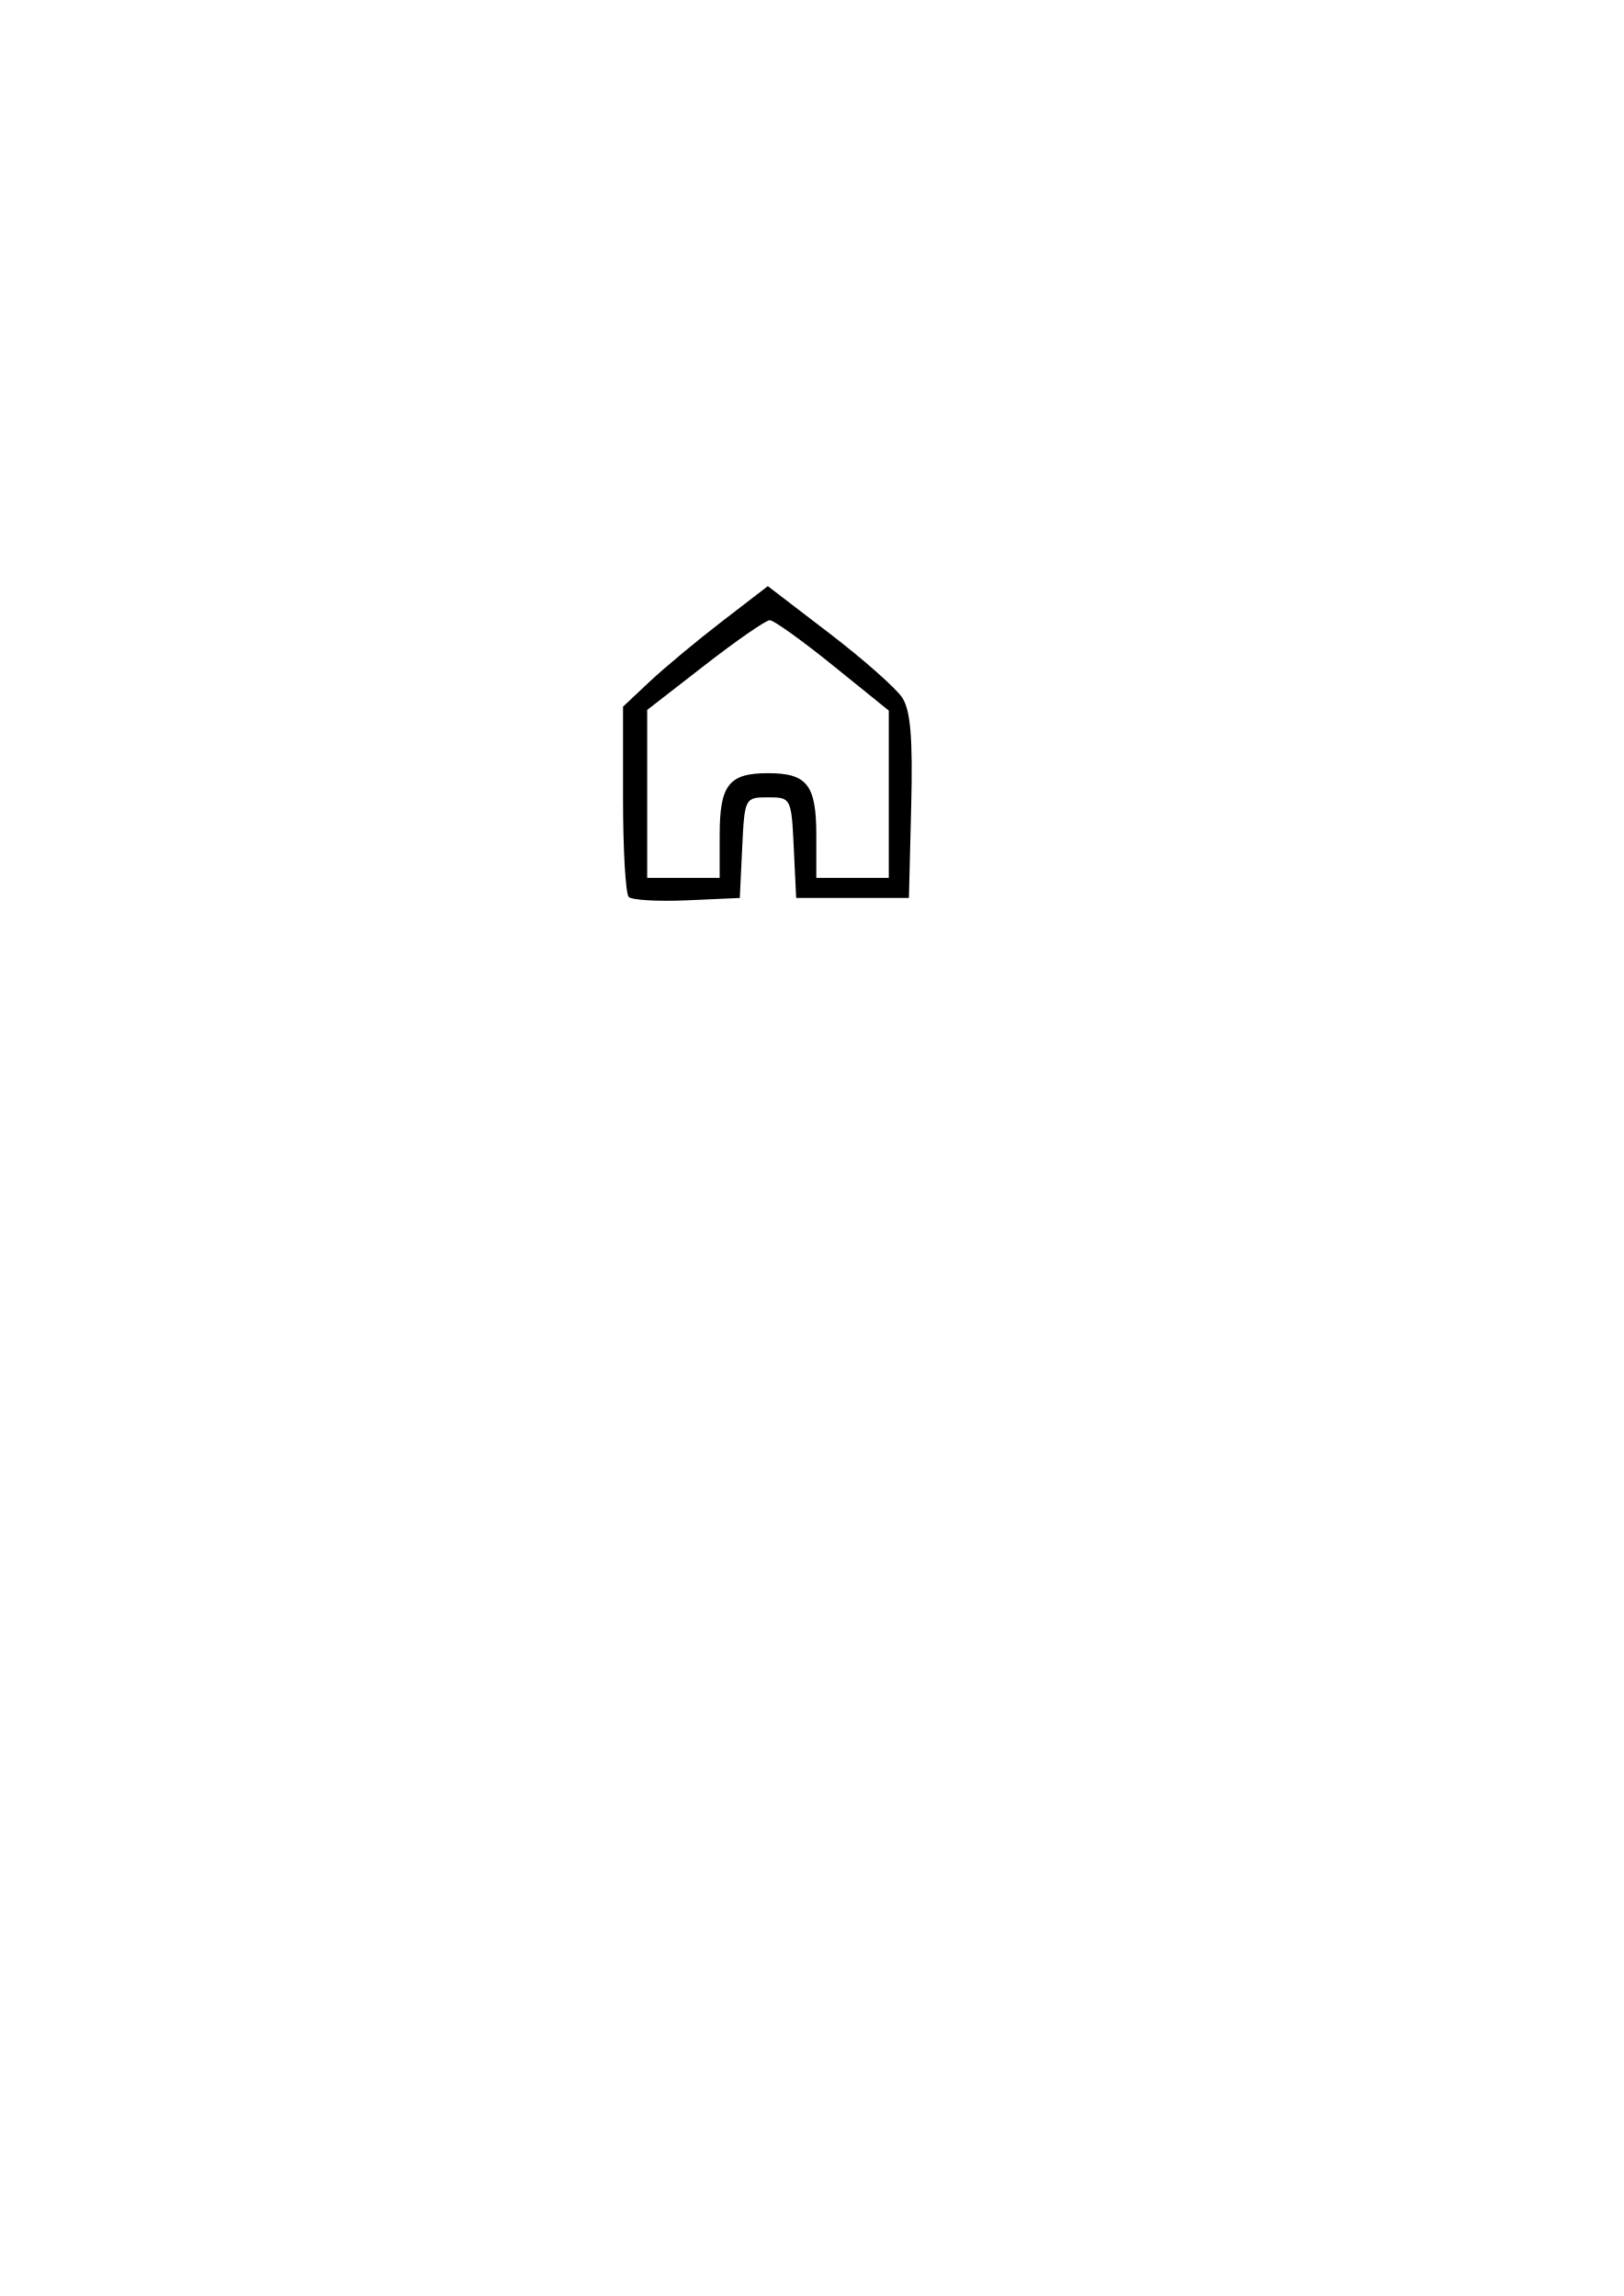
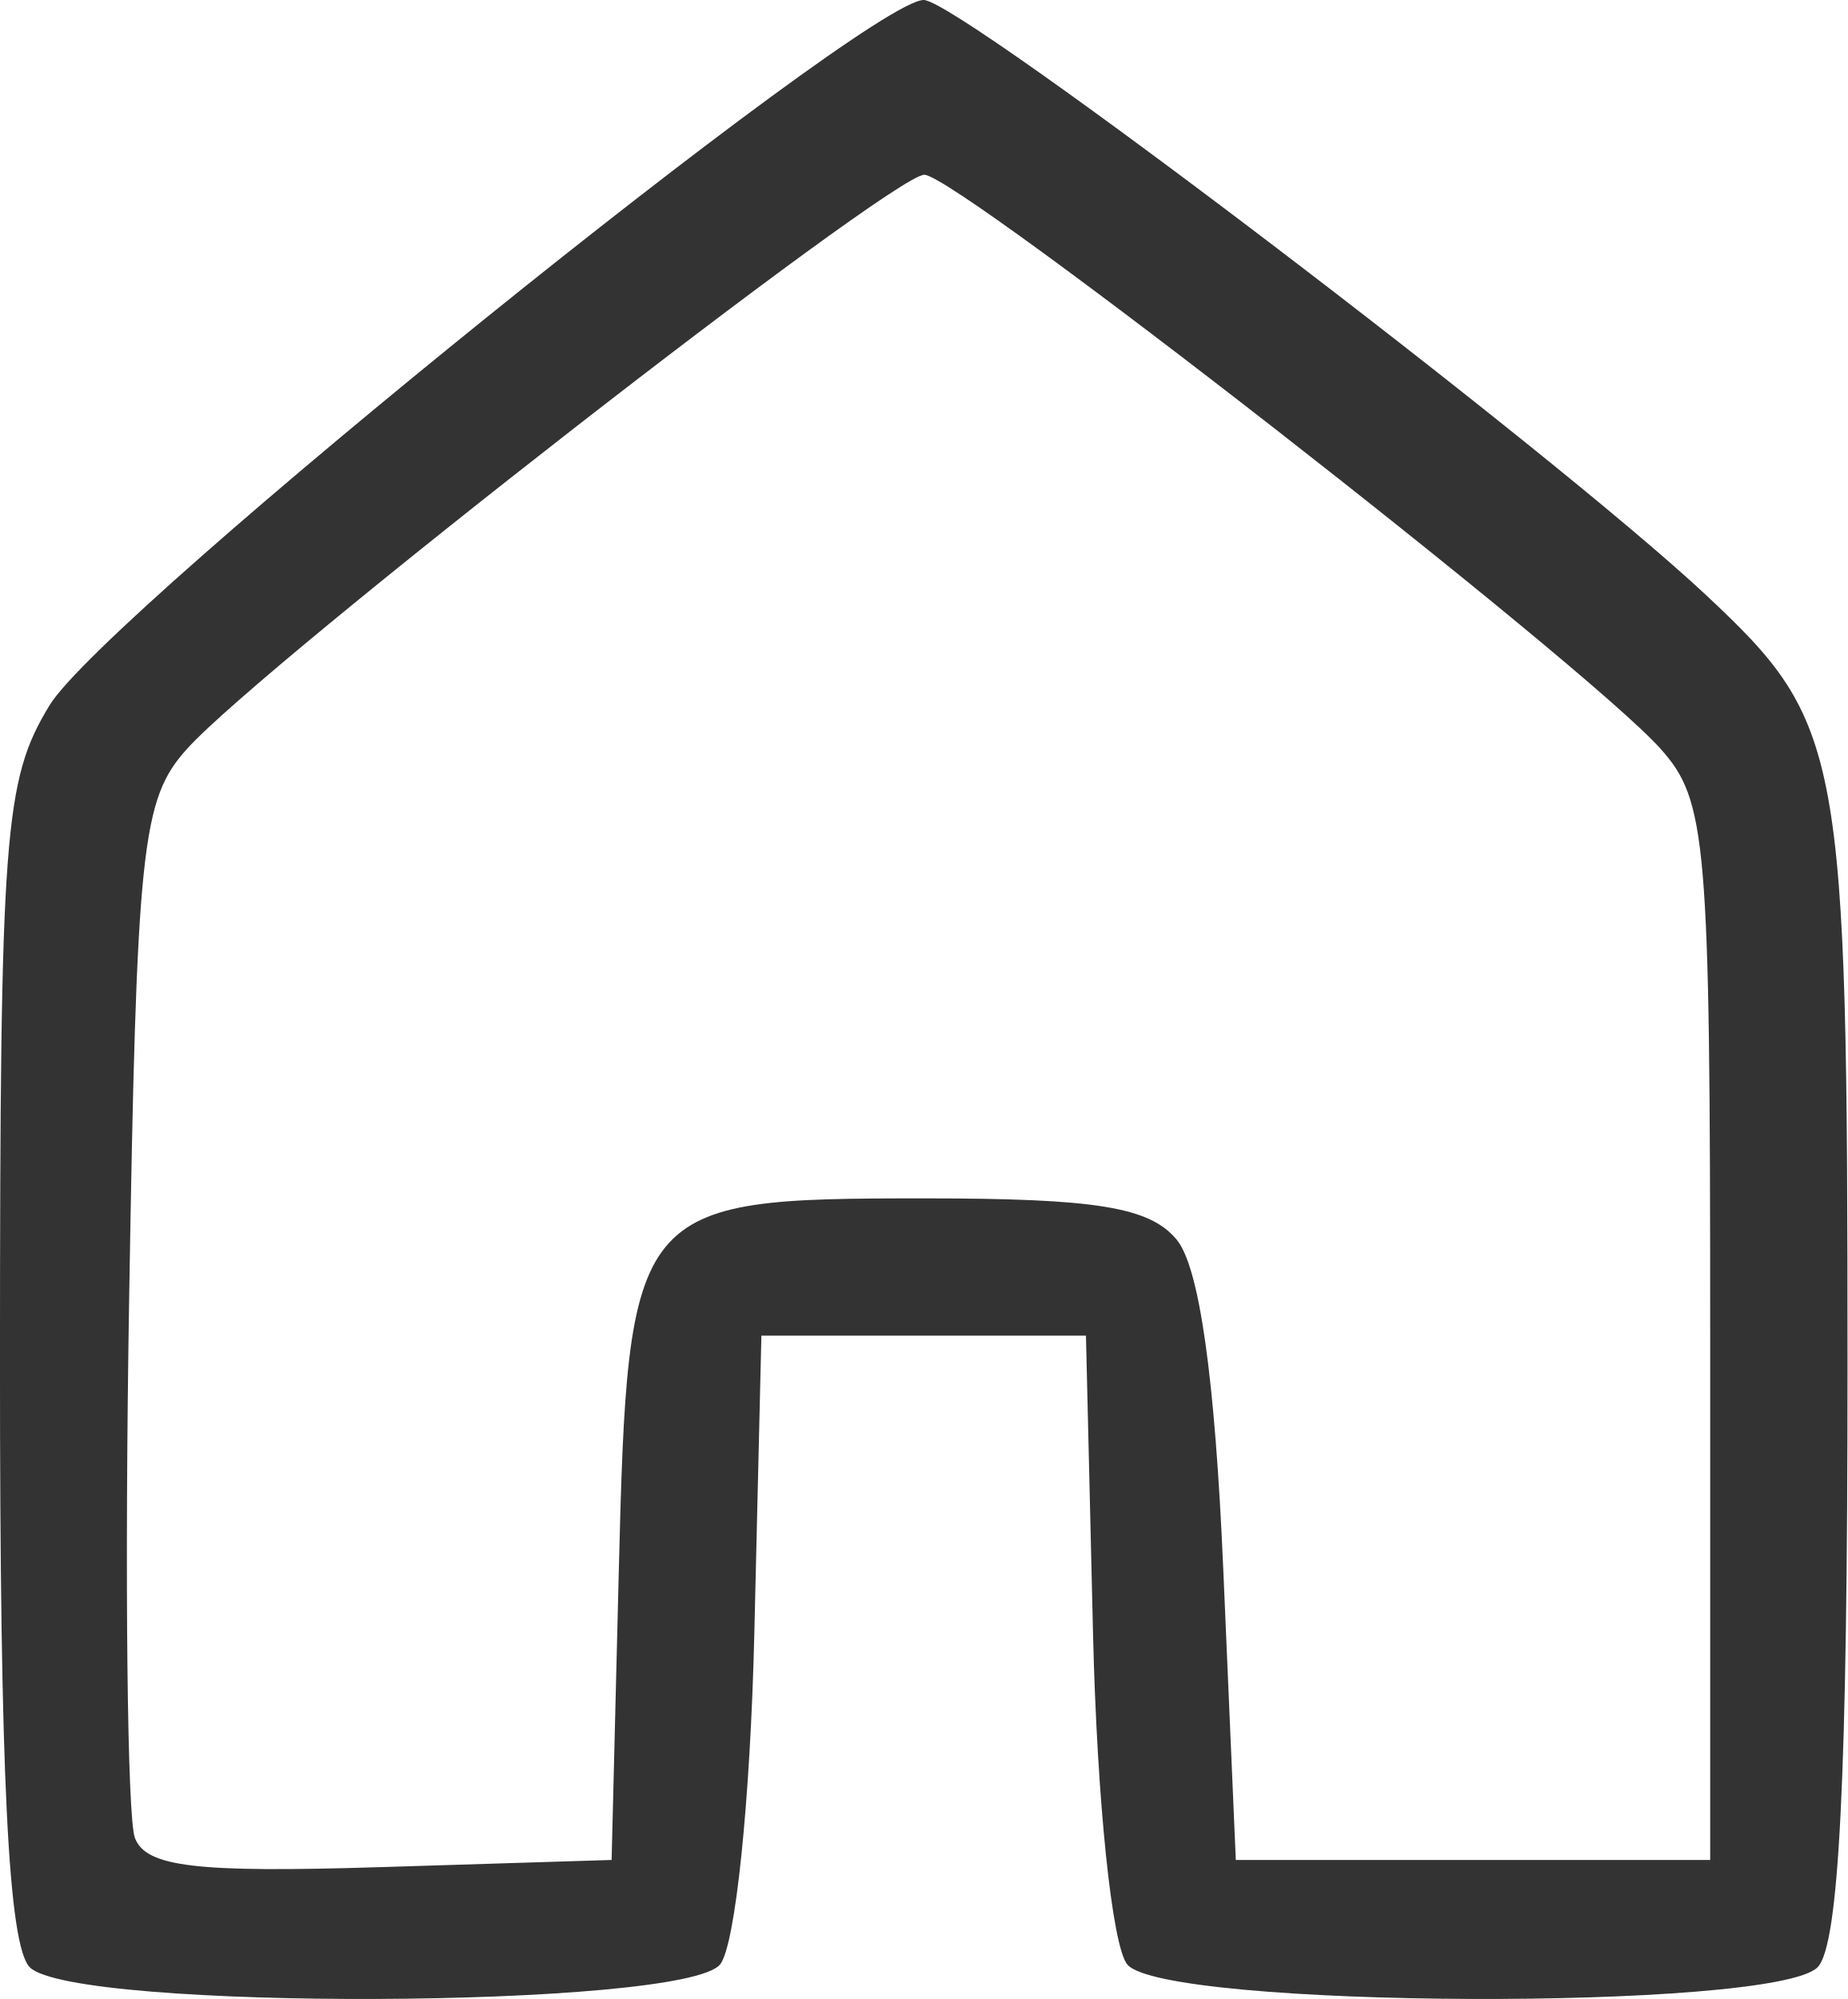
- <svg xmlns="http://www.w3.org/2000/svg" width="210mm" height="297mm" viewBox="0 0 210 297" version="1.1" id="svg5" xml:space="preserve">
+ <svg xmlns="http://www.w3.org/2000/svg" width="74.783mm" height="80.92mm" viewBox="0 0 74.783 80.92" version="1.1" id="svg5" xml:space="preserve">
  <defs id="defs2" />
-   <g id="layer1">
-     <path style="fill:#000000;stroke-width:1.042" d="m 81.316,116.028 c -0.405,-0.405 -0.737,-6.111 -0.737,-12.679 V 91.408 l 3.456,-3.248 c 1.901,-1.786 6.114,-5.293 9.363,-7.793 l 5.907,-4.545 7.964,6.1 c 4.38,3.355 8.619,7.1 9.42,8.322 1.081,1.65 1.38,5.27 1.16,14.068 l -0.296,11.846 h -7.291 -7.291 l -0.31,-6.51 c -0.306,-6.42 -0.352,-6.51 -3.335,-6.51 -2.984,0 -3.03,0.09 -3.335,6.51 l -0.31,6.51 -6.814,0.303 c -3.748,0.167 -7.146,-0.029 -7.551,-0.434 z m 11.762,-7.993 c 0,-6.503 1.182,-8.02 6.249,-8.02 5.067,0 6.249,1.517 6.249,8.02 v 5.52 h 4.687 4.687 V 102.737 91.918 l -7.235,-5.846 c -3.979,-3.215 -7.649,-5.846 -8.154,-5.846 -0.505,0 -4.28,2.612 -8.388,5.804 l -7.469,5.804 v 10.861 10.861 h 4.687 4.687 z" id="path125" />
+   <g id="layer1" transform="translate(-56.45624,-43.91485)">
+     <g id="g125" transform="translate(-8.972085,-10.15175)">
+       <path style="fill:#767676;fill-opacity:1;stroke-width:0.634" d="m 90.217,167.02 c 2.064,-0.122 5.442,-0.122 7.506,0 2.064,0.122 0.375,0.222 -3.753,0.222 -4.128,0 -5.817,-0.1 -3.753,-0.222 z m 28.719,0 c 2.064,-0.122 5.442,-0.122 7.506,0 2.064,0.122 0.375,0.222 -3.753,0.222 -4.128,0 -5.817,-0.1 -3.753,-0.222 z" id="path133" />
+       <path style="fill:#606060;fill-opacity:1;stroke-width:0.634" d="m 90.87,163.324 c 1.705,-0.127 4.495,-0.127 6.201,0 1.705,0.127 0.31,0.231 -3.1,0.231 -3.41,0 -4.806,-0.104 -3.1,-0.231 z m 28.719,0 c 1.705,-0.127 4.495,-0.127 6.201,0 1.705,0.127 0.31,0.231 -3.1,0.231 -3.41,0 -4.806,-0.104 -3.1,-0.231 z" id="path131" />
+       <g id="g265" transform="matrix(1.404439,0,0,1.404439,-17.68725,-22.06264)">
+         <path style="fill:#333333;fill-opacity:1;stroke-width:0.72" d="m 60.041,110.911 c -0.622,-0.622 -0.863,-5.506 -0.861,-17.45 0.003,-15.273 0.116,-16.772 1.43,-18.928 C 62.237,71.866 84.125,54.206 85.804,54.206 c 1.033,0 18.075,12.965 22.551,17.156 3.934,3.684 4.073,4.444 4.073,22.242 0,11.829 -0.242,16.685 -0.864,17.306 -1.265,1.265 -18.835,1.194 -19.893,-0.081 -0.44,-0.53 -0.873,-4.712 -0.988,-9.535 l -0.204,-8.59 h -4.677 -4.677 l -0.204,8.59 c -0.114,4.823 -0.548,9.005 -0.988,9.535 -1.058,1.275 -18.628,1.346 -19.893,0.081 z M 77.013,99.57 c 0.265,-10.682 0.381,-10.823 8.814,-10.823 4.951,0 6.485,0.251 7.264,1.186 0.657,0.789 1.108,3.978 1.347,9.535 l 0.36,8.349 h 6.836 6.836 V 92.599 c 0,-14.204 -0.096,-15.324 -1.439,-16.82 C 104.806,73.302 86.772,59.243 85.82,59.243 c -0.948,0 -19.003,14.059 -21.245,16.543 -1.319,1.462 -1.459,2.792 -1.674,15.971 -0.129,7.907 -0.054,14.848 0.168,15.425 0.321,0.836 1.757,1.006 7.071,0.841 l 6.668,-0.207 z" id="path267" />
+       </g>
+     </g>
  </g>
</svg>
